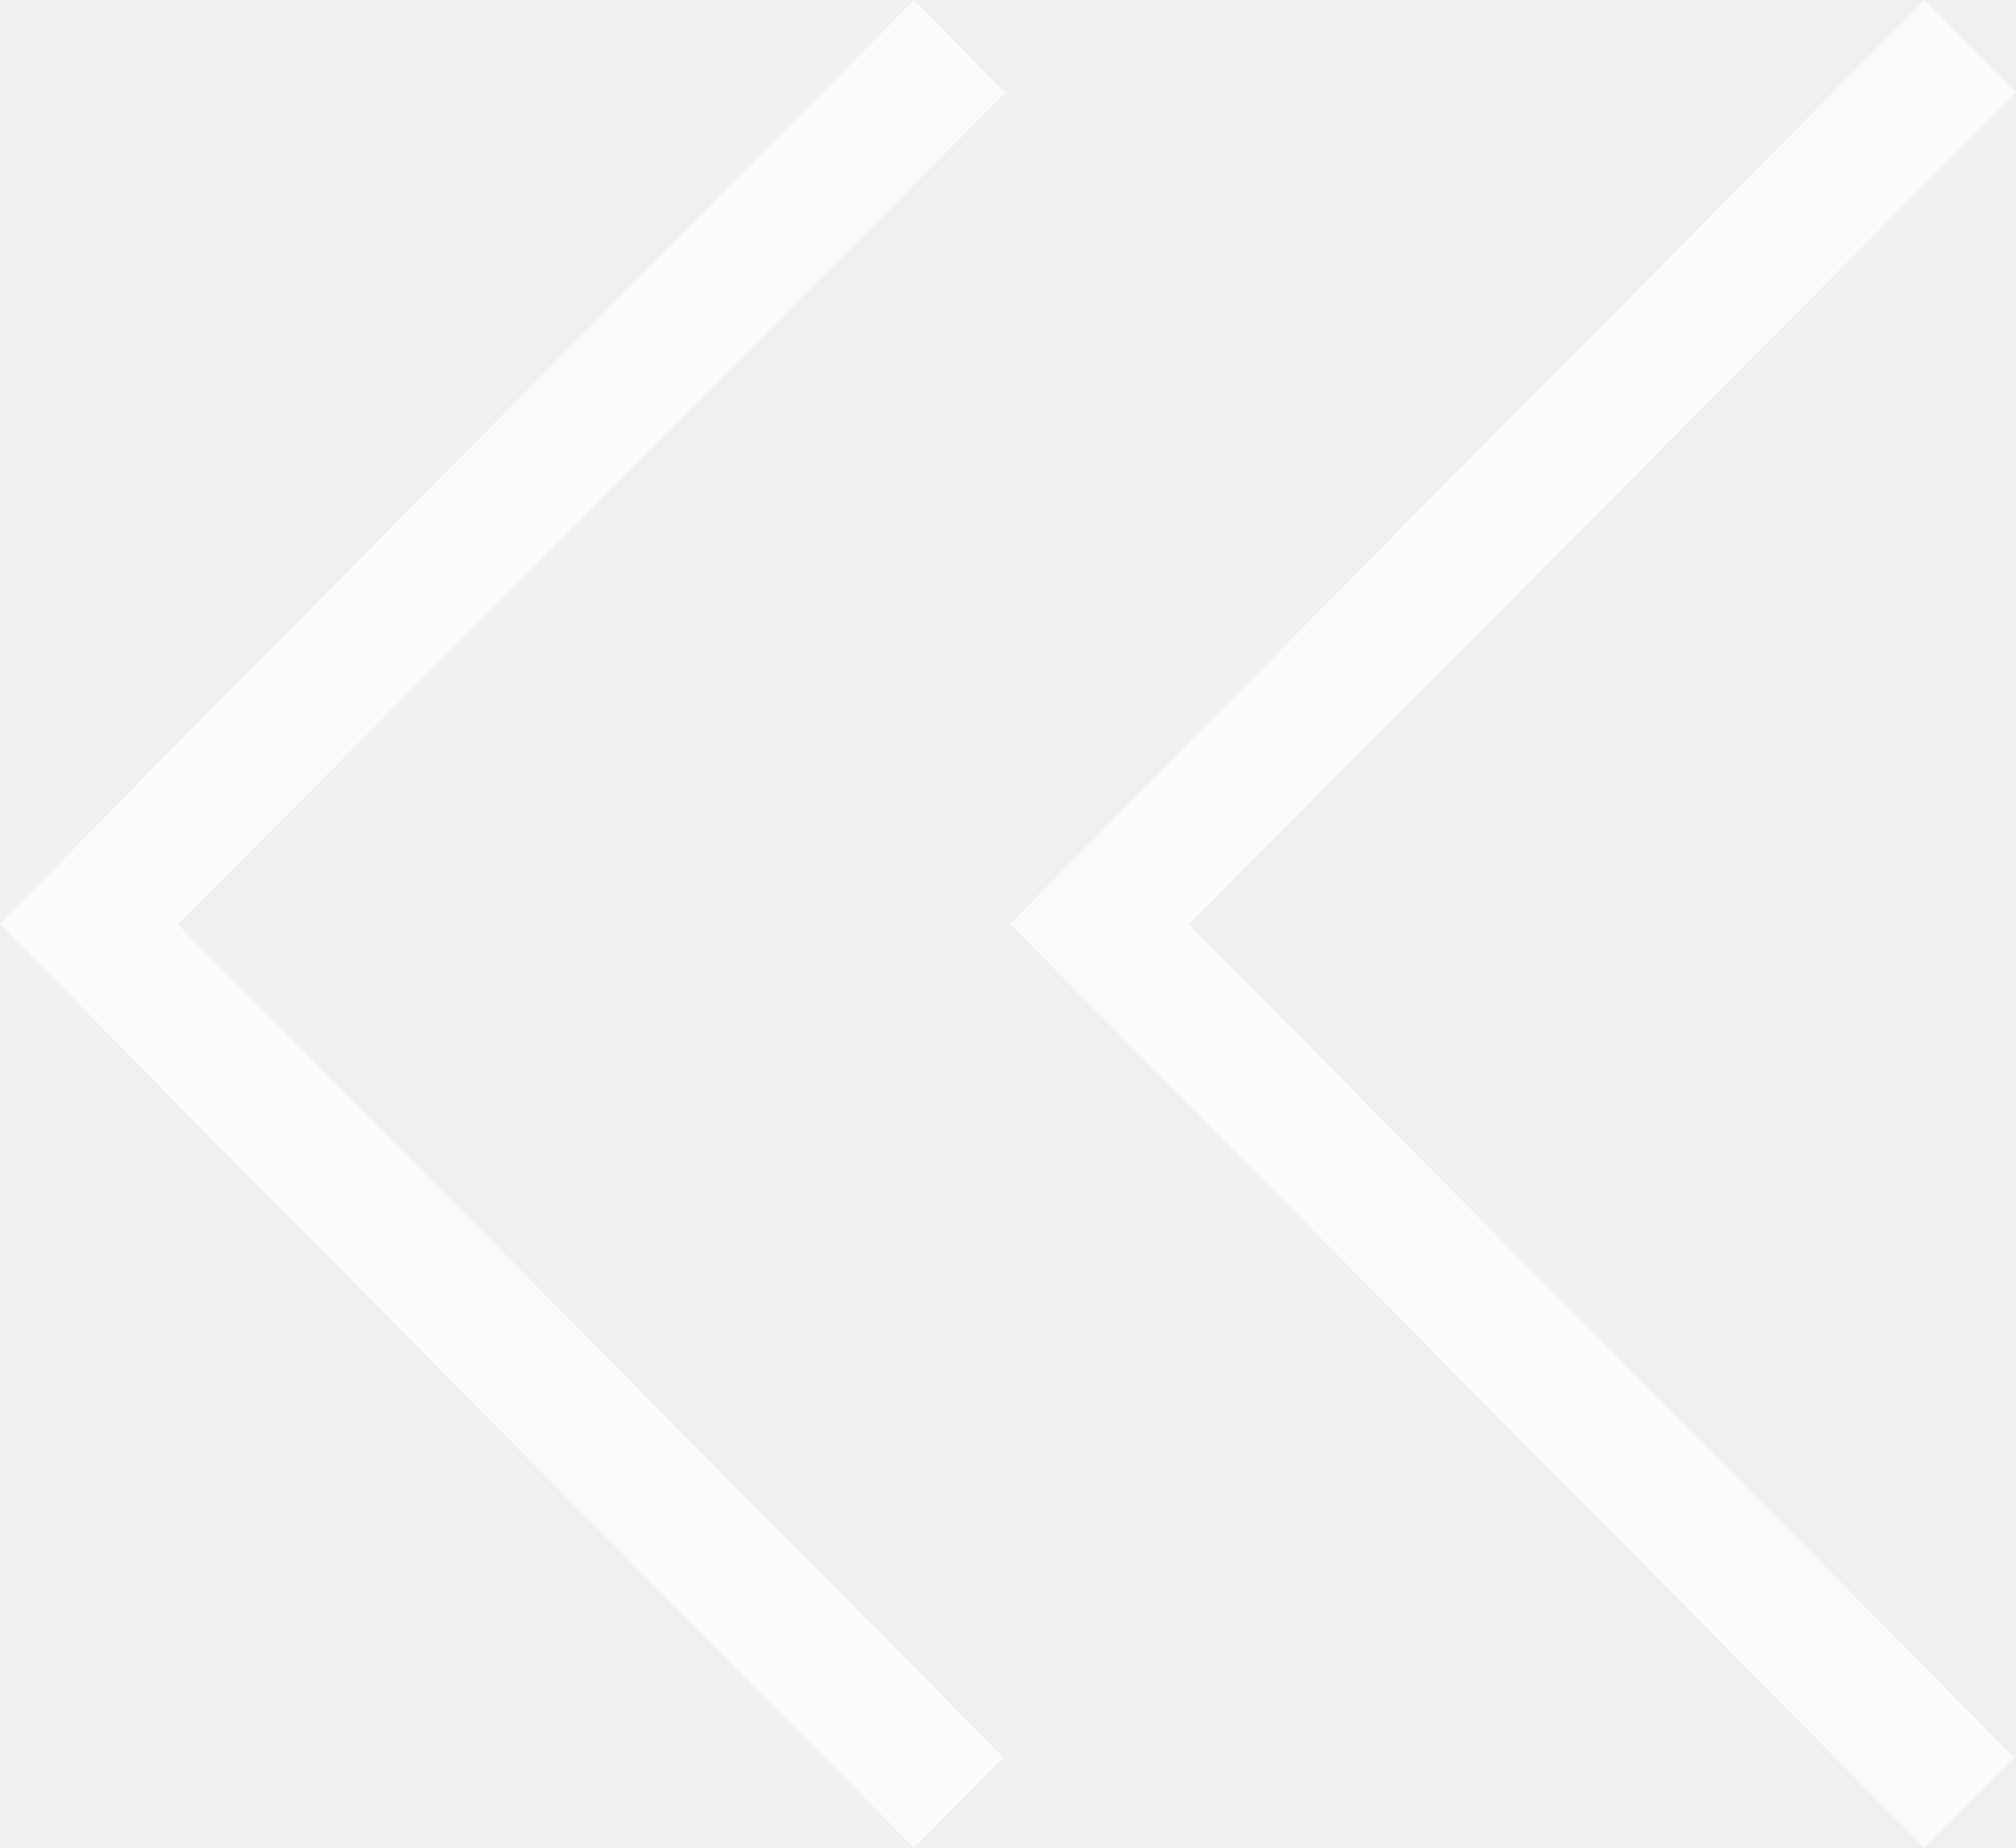
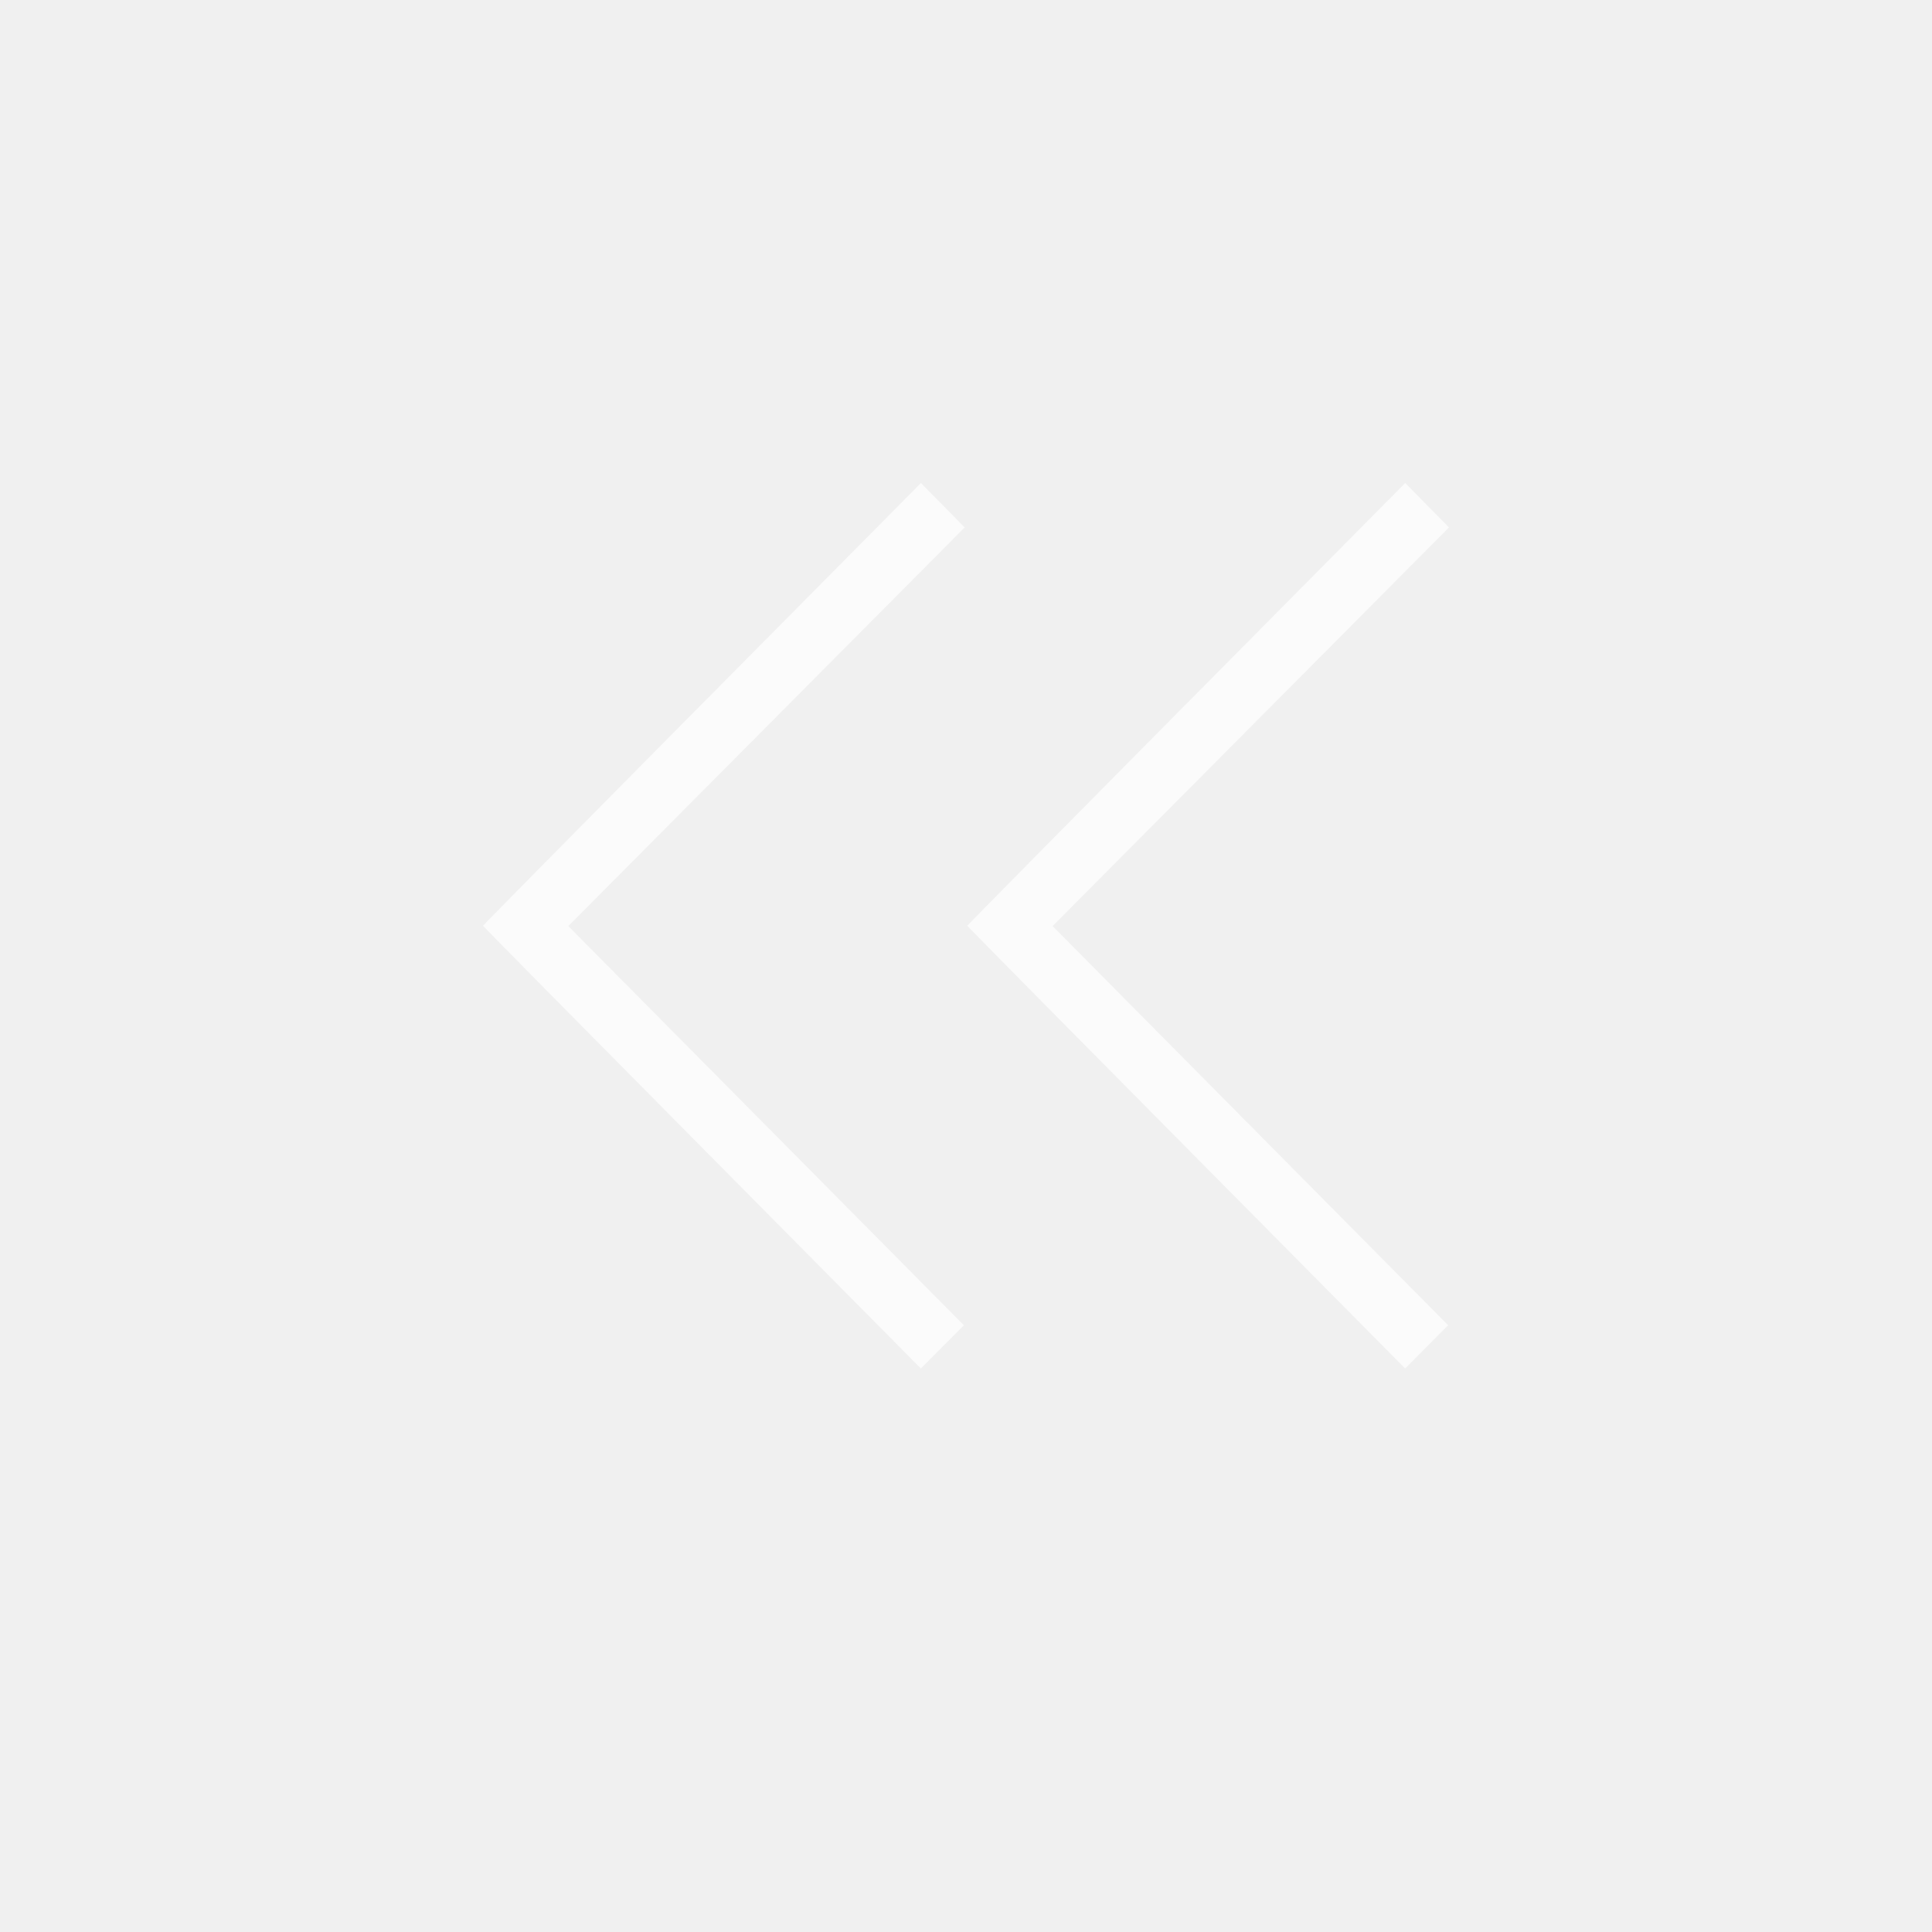
- <svg xmlns="http://www.w3.org/2000/svg" width="12px" height="11px" viewBox="0 0 12 11" version="1.1">
+ <svg xmlns="http://www.w3.org/2000/svg" viewBox="-6 -6 24 24" version="1.1">
  <g id="Nav-visual-Spec---v3" stroke="none" stroke-width="1" fill="none" fill-rule="evenodd" opacity="0.7">
    <g id="b02-expanded" transform="translate(-21, -765)" fill="#FFFFFF">
      <path d="M30.28,767.745 L27.56,765 L27.016,765.552 L31.94,770.504 L27.026,775.463 L27.561,776 L30.28,773.255 C31.776,771.746 33,770.506 33,770.5 C33,770.494 31.776,769.254 30.28,767.744 L30.28,767.745 Z M24.264,767.745 L21.544,765 L21,765.552 L25.924,770.504 L21.01,775.463 L21.545,776 L24.264,773.255 C25.76,771.746 26.984,770.506 26.984,770.5 C26.984,770.494 25.76,769.254 24.264,767.744 L24.264,767.745 Z" id="Fill-1" transform="translate(27, 770.5) scale(-1, 1) translate(-27, -770.5) " />
    </g>
  </g>
</svg>
